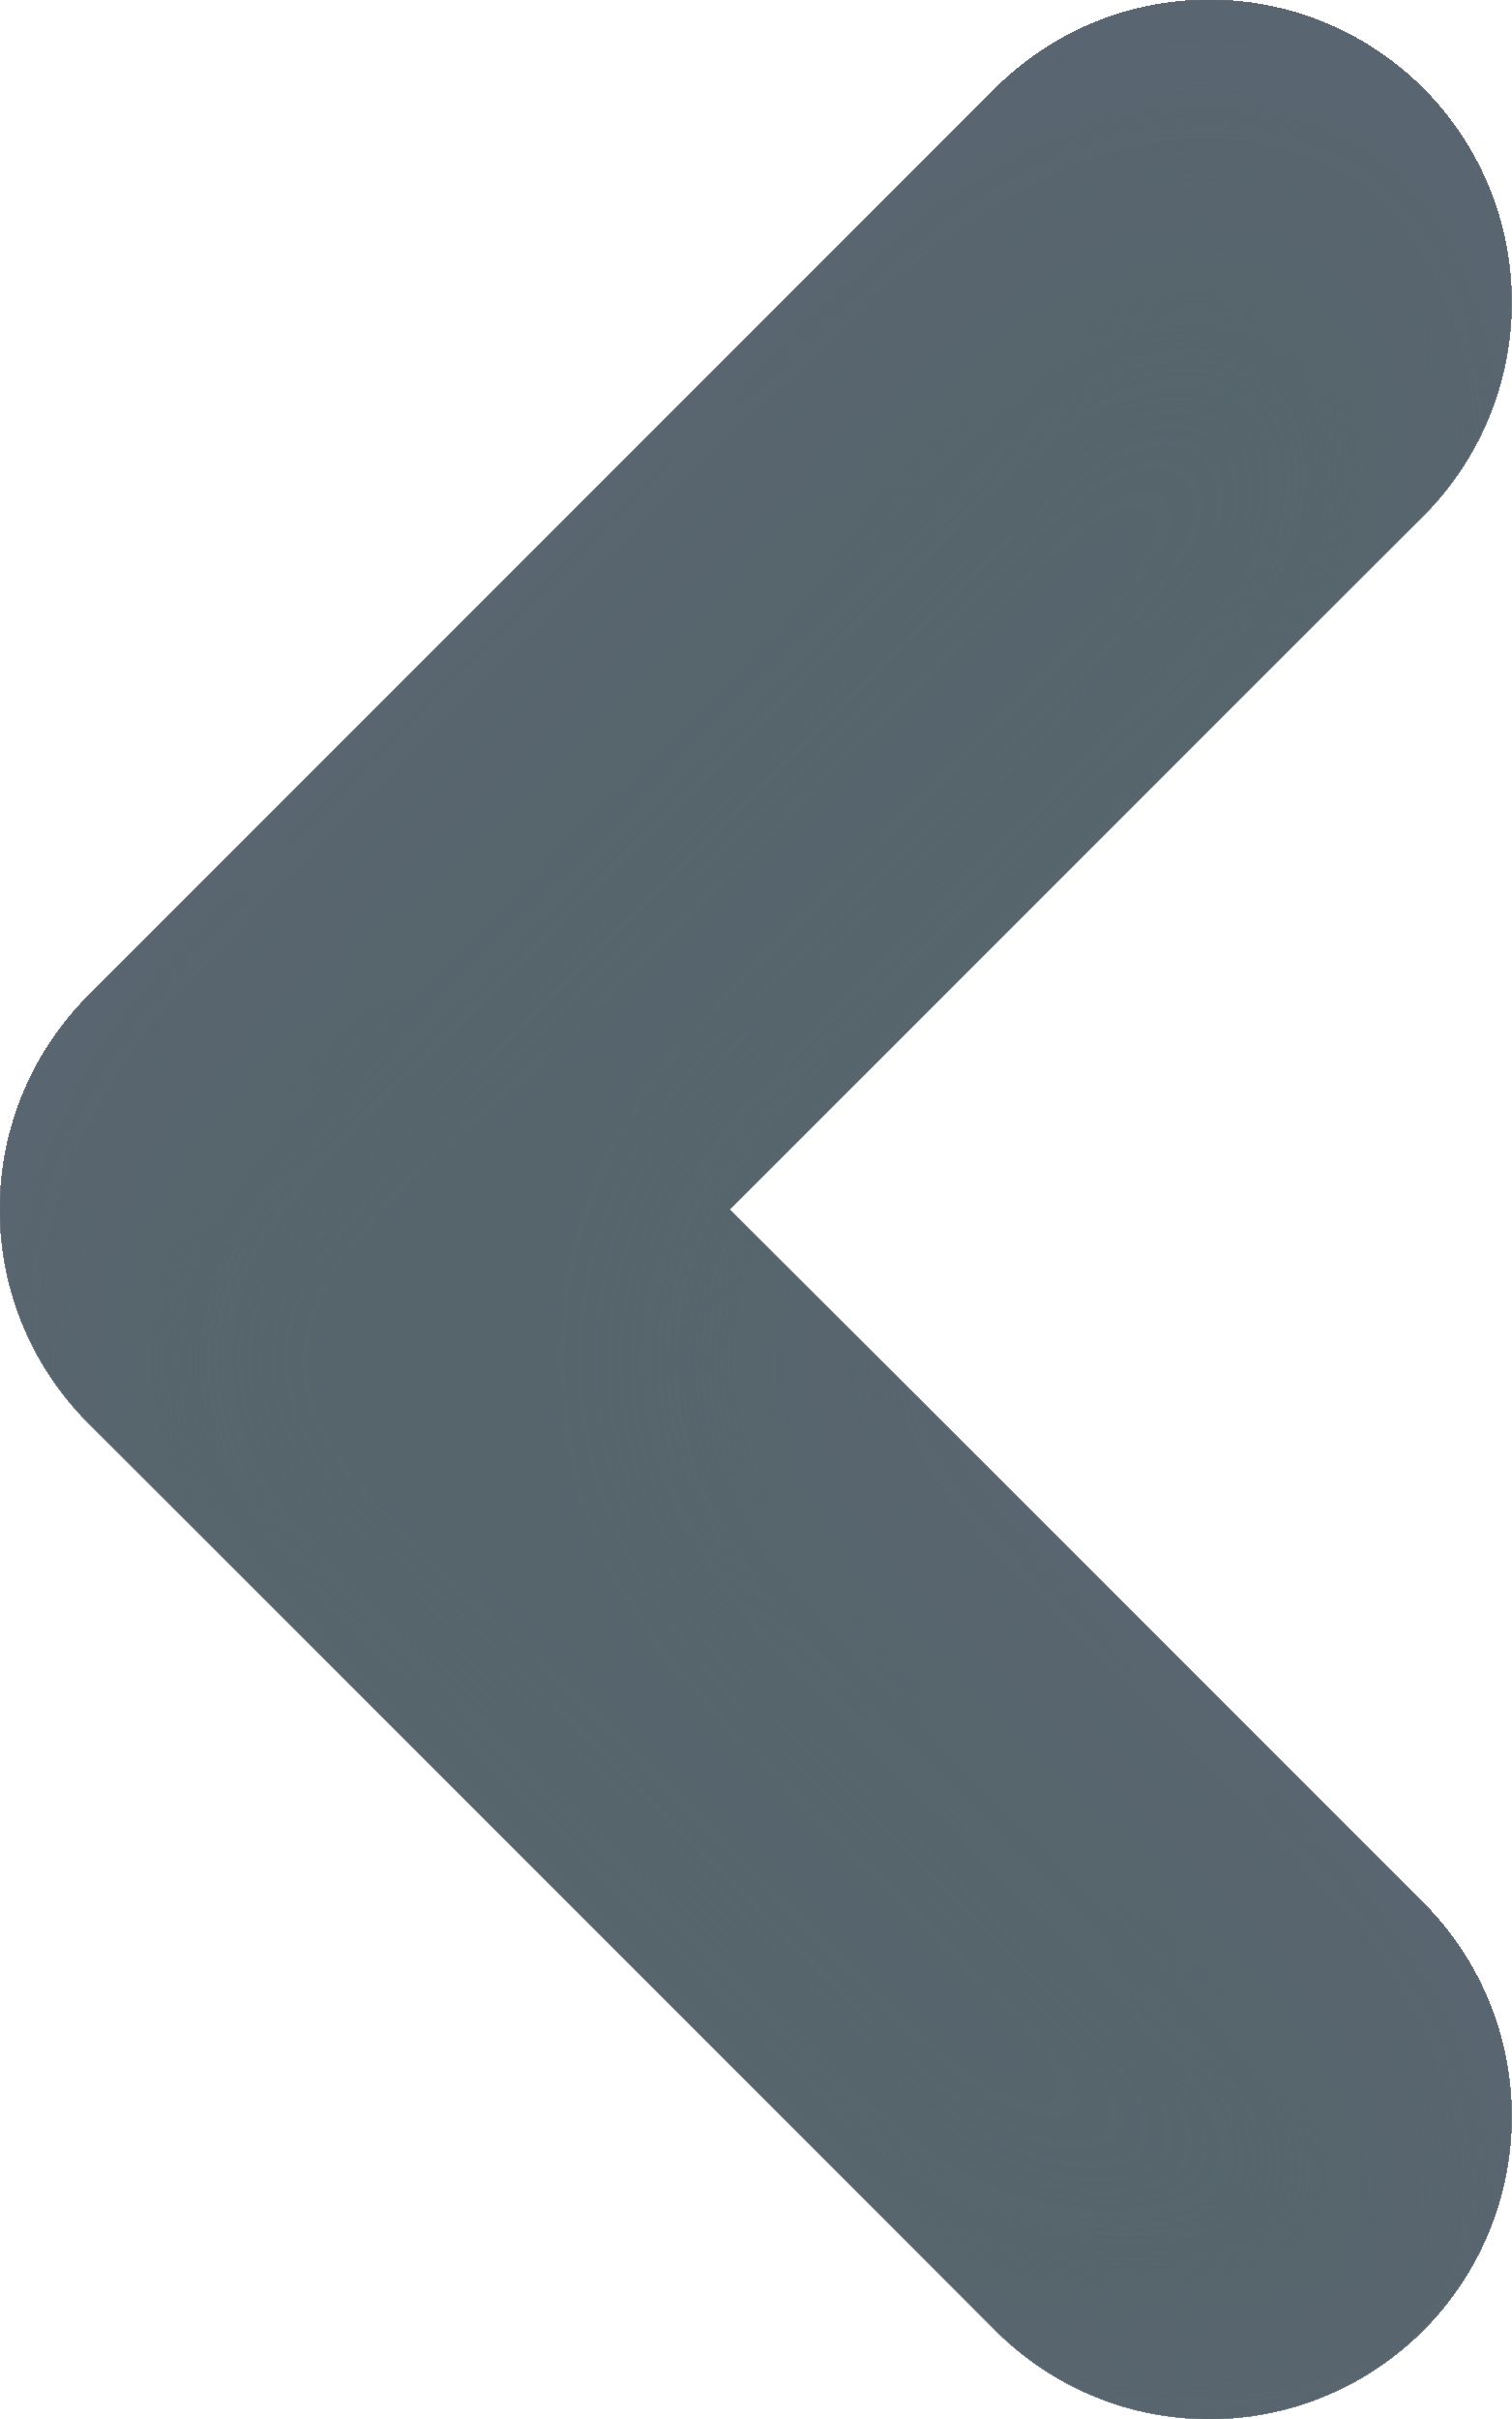
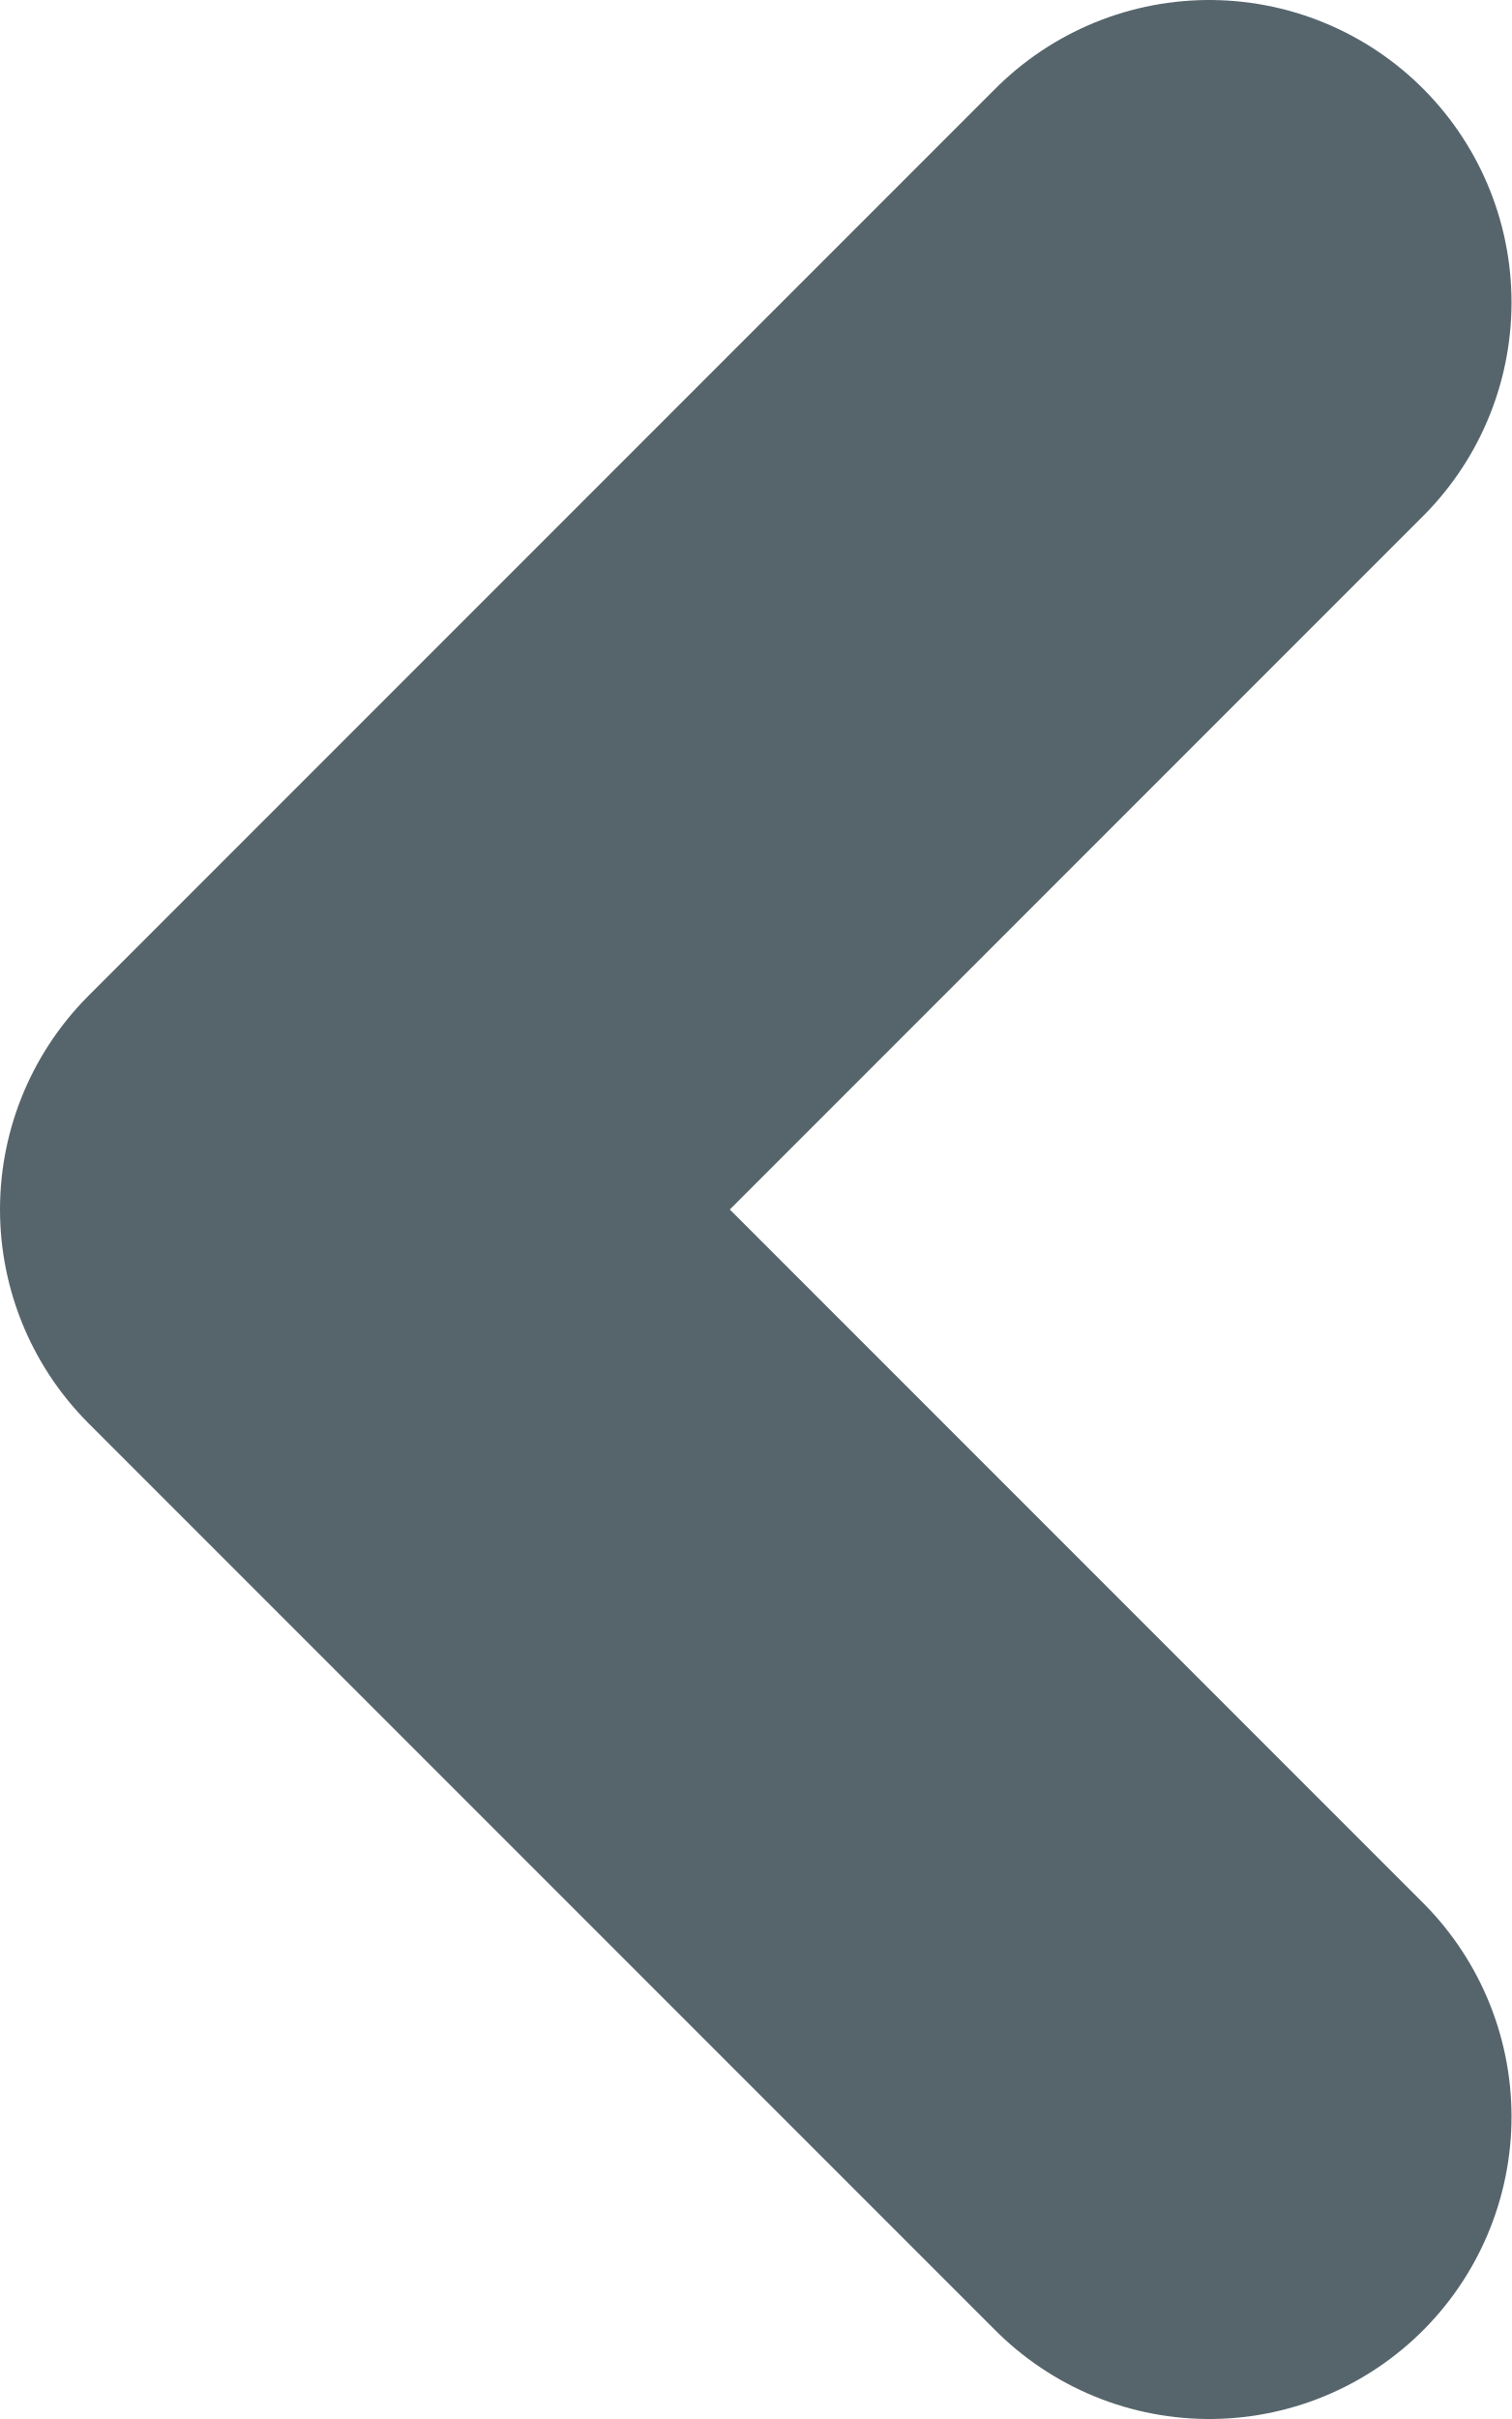
<svg xmlns="http://www.w3.org/2000/svg" width="10" height="16" viewBox="0 0 10 16" fill="none">
-   <g filter="url(#filter0_i_4087_943)">
-     <path d="M8 14L2 8L8 2" stroke="#56656C" stroke-width="4" stroke-linecap="round" stroke-linejoin="round" />
-   </g>
-   <defs>
-     <filter id="filter0_i_4087_943" x="0" y="0" width="10" height="17" filterUnits="userSpaceOnUse" color-interpolation-filters="sRGB">
-       <feFlood flood-opacity="0" result="BackgroundImageFix" />
-       <feBlend mode="normal" in="SourceGraphic" in2="BackgroundImageFix" result="shape" />
-       <feColorMatrix in="SourceAlpha" type="matrix" values="0 0 0 0 0 0 0 0 0 0 0 0 0 0 0 0 0 0 127 0" result="hardAlpha" />
-       <feOffset dy="1" />
-       <feGaussianBlur stdDeviation="1" />
-       <feComposite in2="hardAlpha" operator="arithmetic" k2="-1" k3="1" />
-       <feColorMatrix type="matrix" values="0 0 0 0 0.351 0 0 0 0 0.397 0 0 0 0 0.442 0 0 0 1 0" />
-       <feBlend mode="normal" in2="shape" result="effect1_innerShadow_4087_943" />
-     </filter>
-   </defs>
+   <path d="M8 14L2 8L8 2" stroke="#56656C" stroke-width="4" stroke-linecap="round" stroke-linejoin="round" />
</svg>
